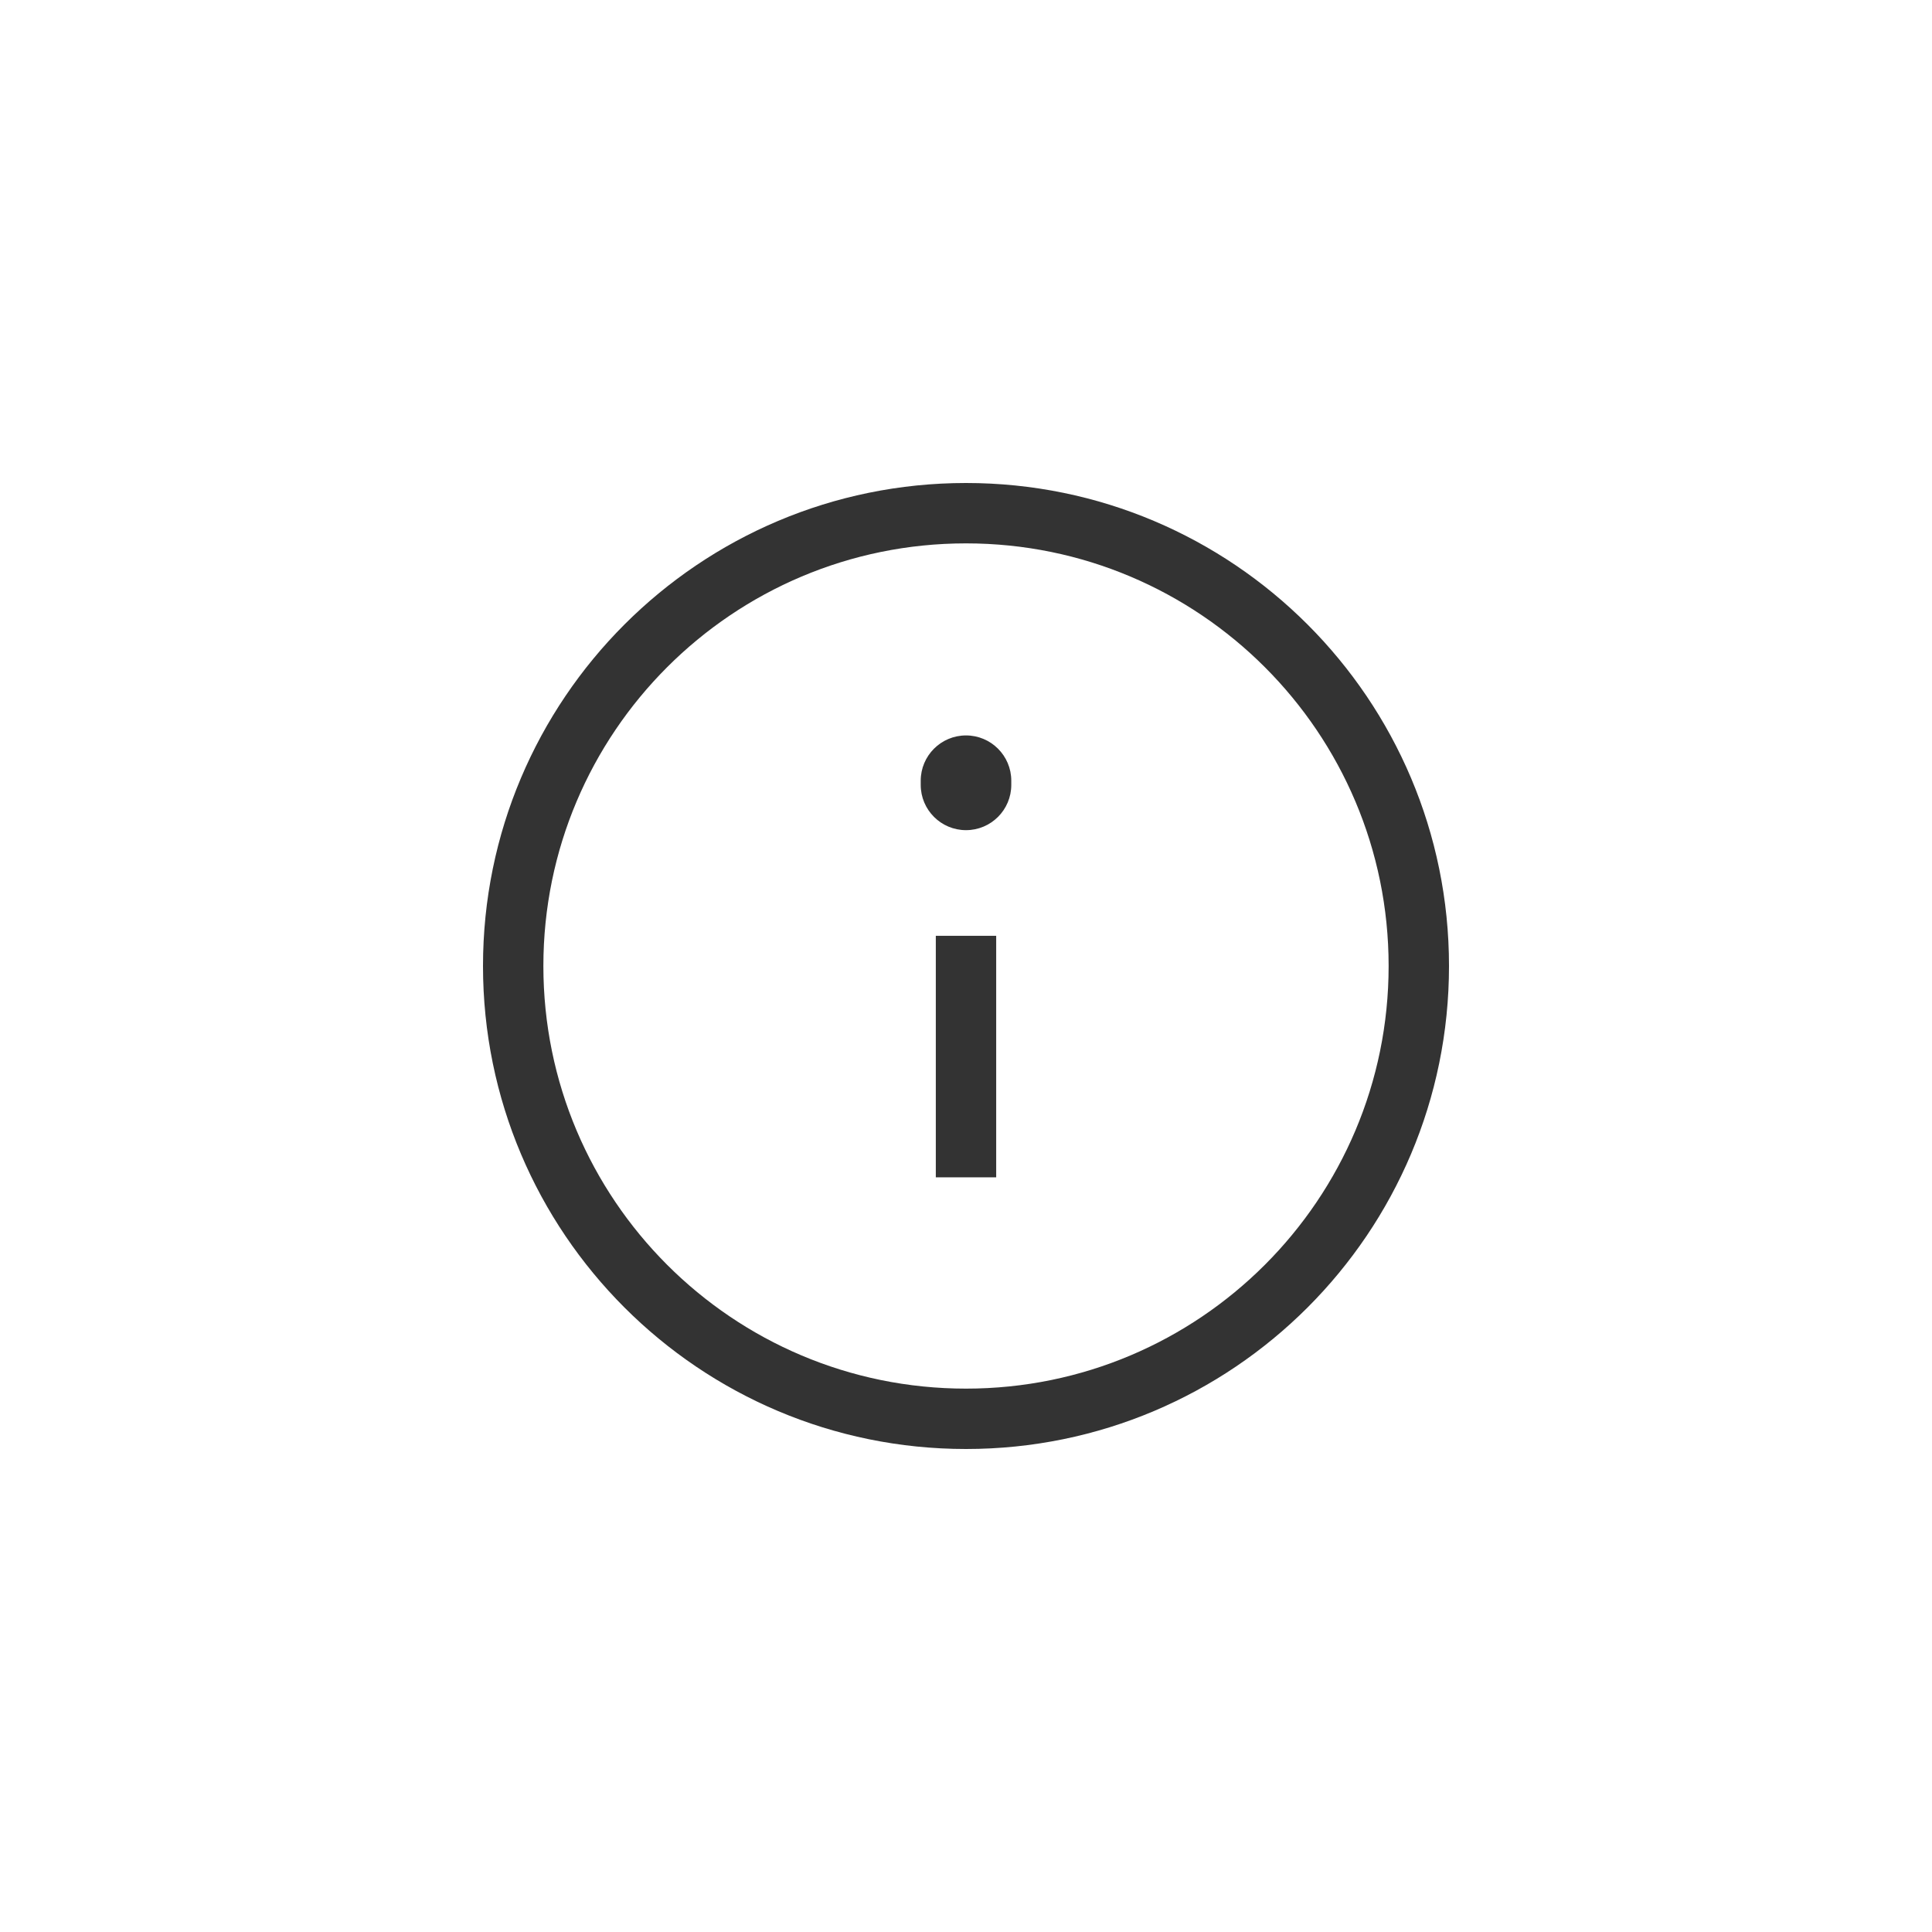
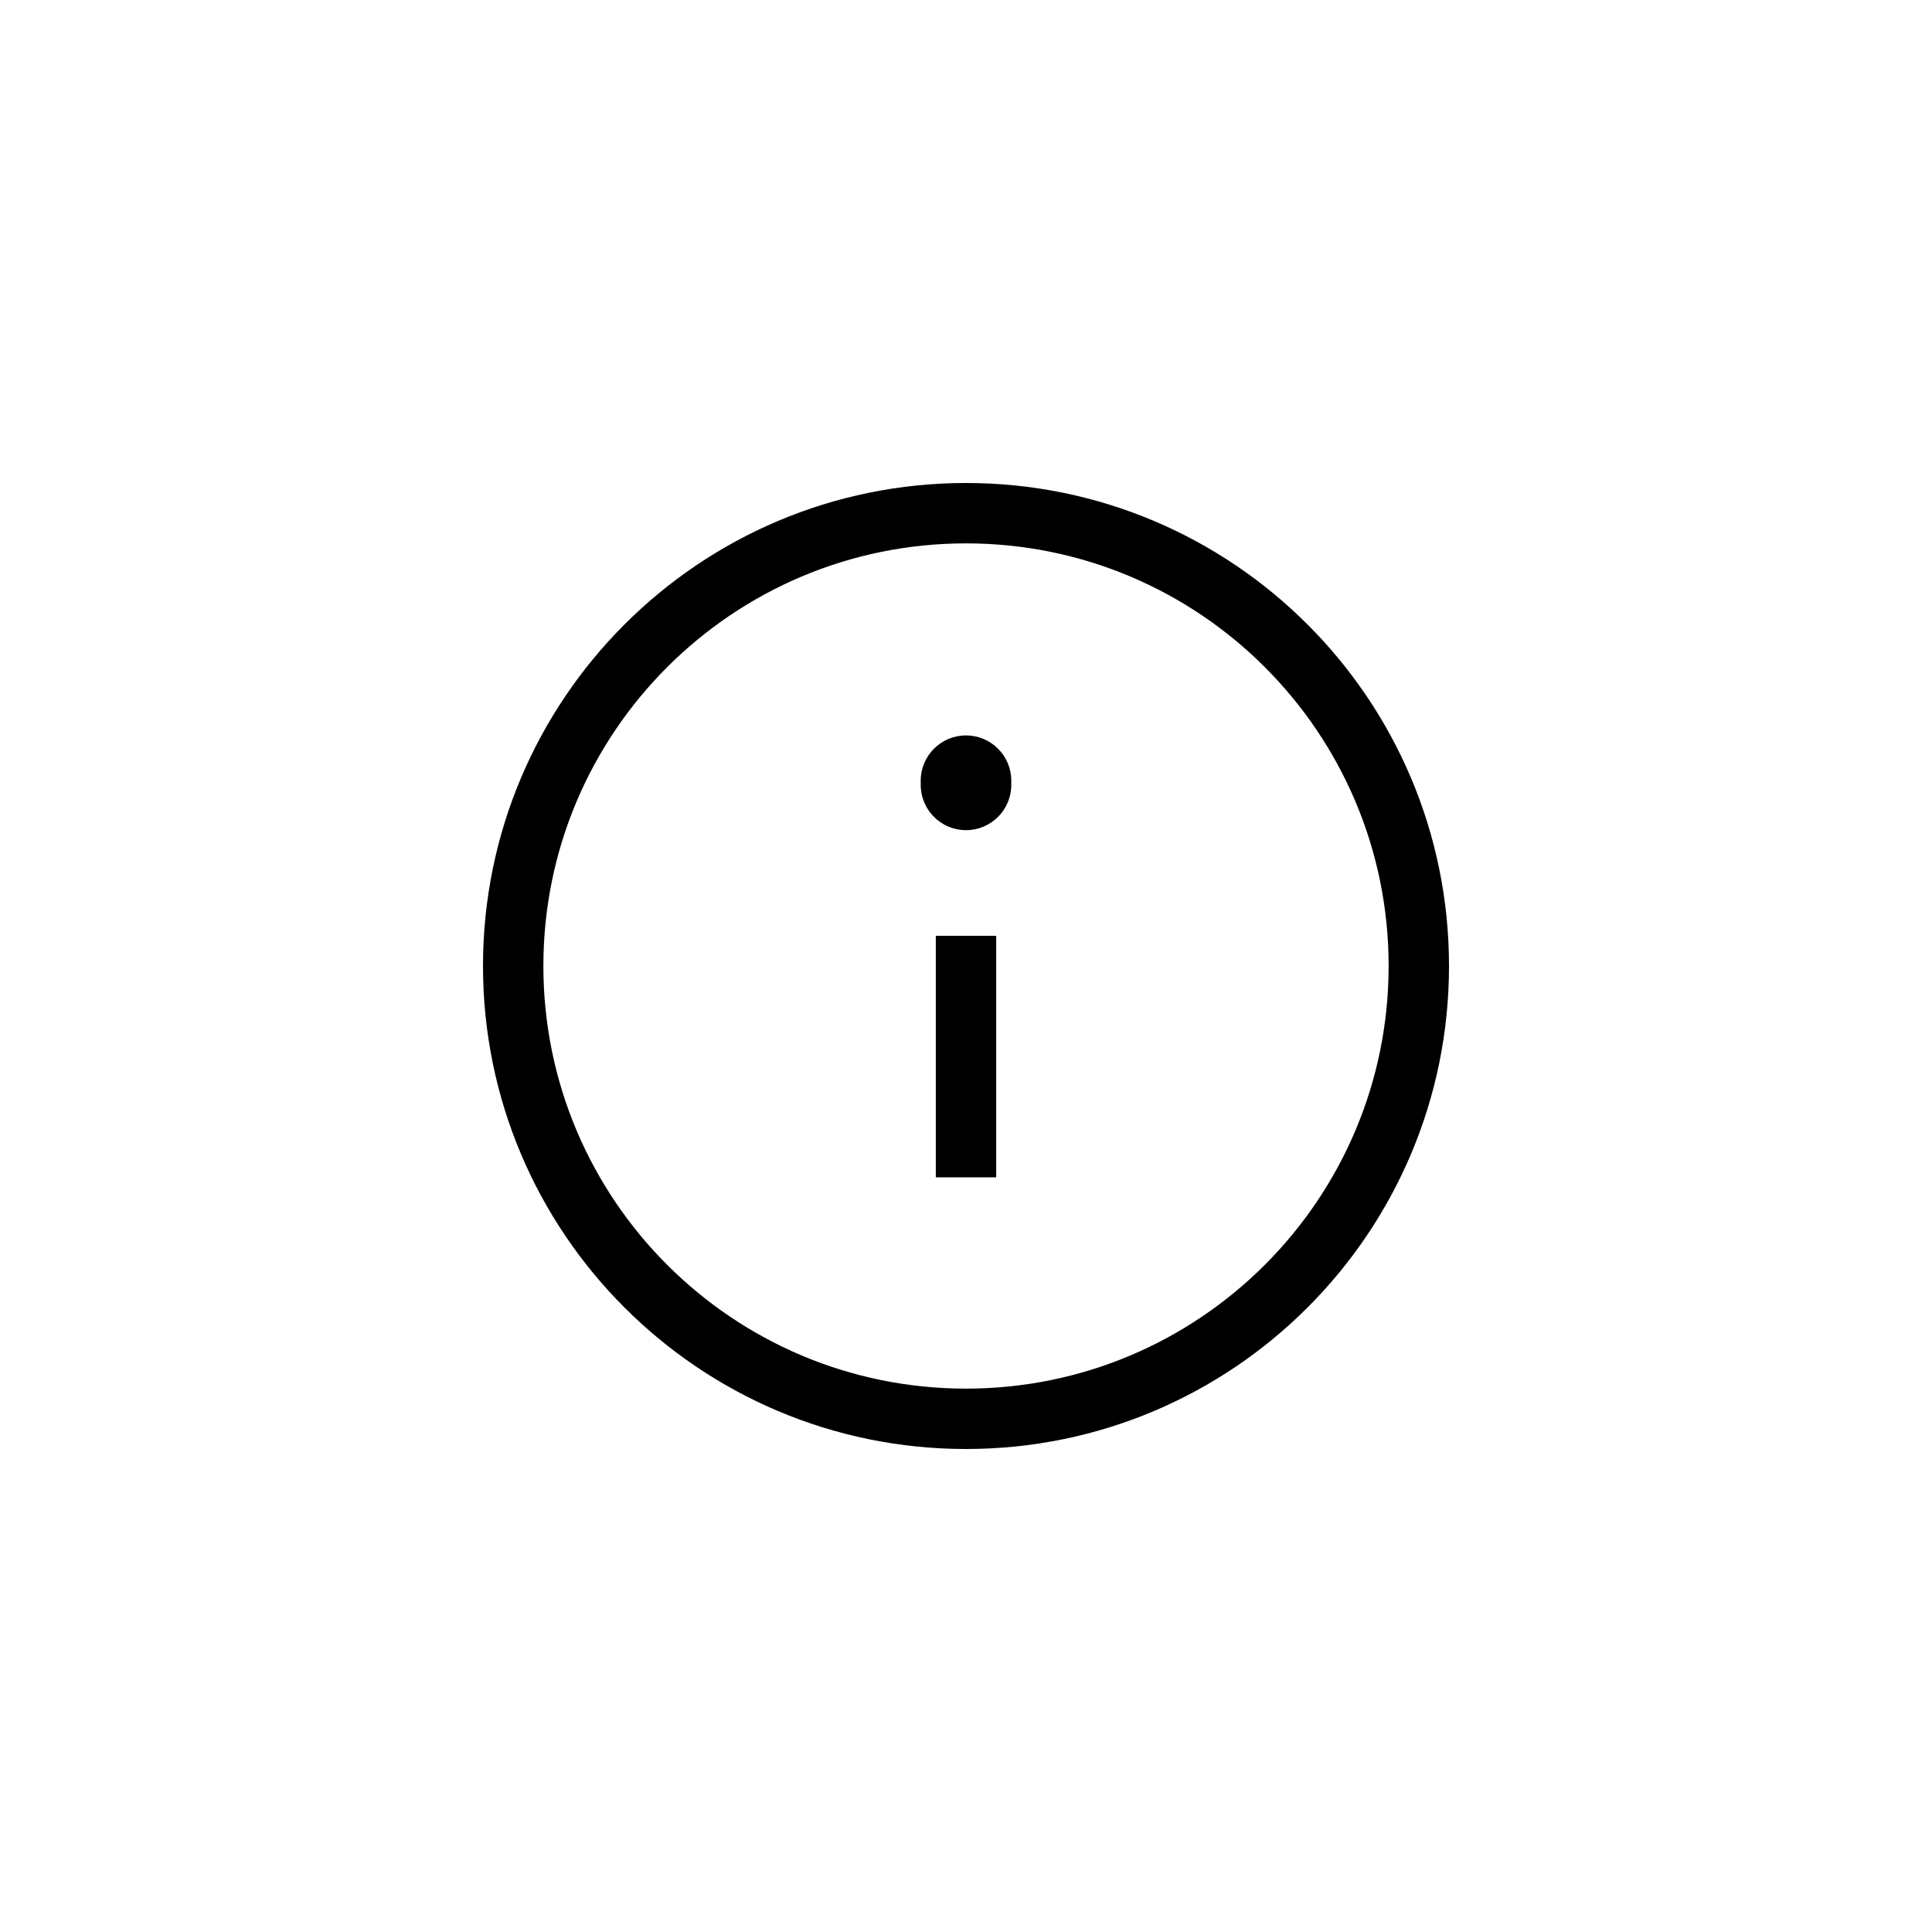
<svg xmlns="http://www.w3.org/2000/svg" width="32" height="32" viewBox="0 0 32 32" fill="none">
-   <path fill-rule="evenodd" clip-rule="evenodd" d="M9 16C9 12.134 12.134 9 16 9C19.866 9 23 12.134 23 16C23 19.866 19.866 23 16 23C12.134 23 9 19.866 9 16ZM16 24C11.582 24 8 20.418 8 16C8 11.582 11.582 8 16 8C20.418 8 24 11.582 24 16C24 20.418 20.418 24 16 24ZM15.5 19.5V19V16V15.5H16.5V16V19V19.5H15.5ZM16.75 13C16.75 13.414 16.414 13.75 16 13.75C15.586 13.75 15.25 13.414 15.25 13V12.931C15.25 12.517 15.586 12.181 16 12.181C16.414 12.181 16.75 12.517 16.75 12.931V13Z" fill="black" fill-opacity="0.8" />
+   <path fill-rule="evenodd" clip-rule="evenodd" d="M9 16C9 12.134 12.134 9 16 9C19.866 9 23 12.134 23 16C23 19.866 19.866 23 16 23C12.134 23 9 19.866 9 16ZM16 24C11.582 24 8 20.418 8 16C8 11.582 11.582 8 16 8C20.418 8 24 11.582 24 16C24 20.418 20.418 24 16 24ZM15.5 19.5V19V16V15.5H16.5V16V19V19.5H15.5ZM16.75 13C16.75 13.414 16.414 13.75 16 13.75C15.586 13.75 15.25 13.414 15.25 13V12.931C15.25 12.517 15.586 12.181 16 12.181C16.414 12.181 16.75 12.517 16.75 12.931V13Z" fill="black" />
</svg>
